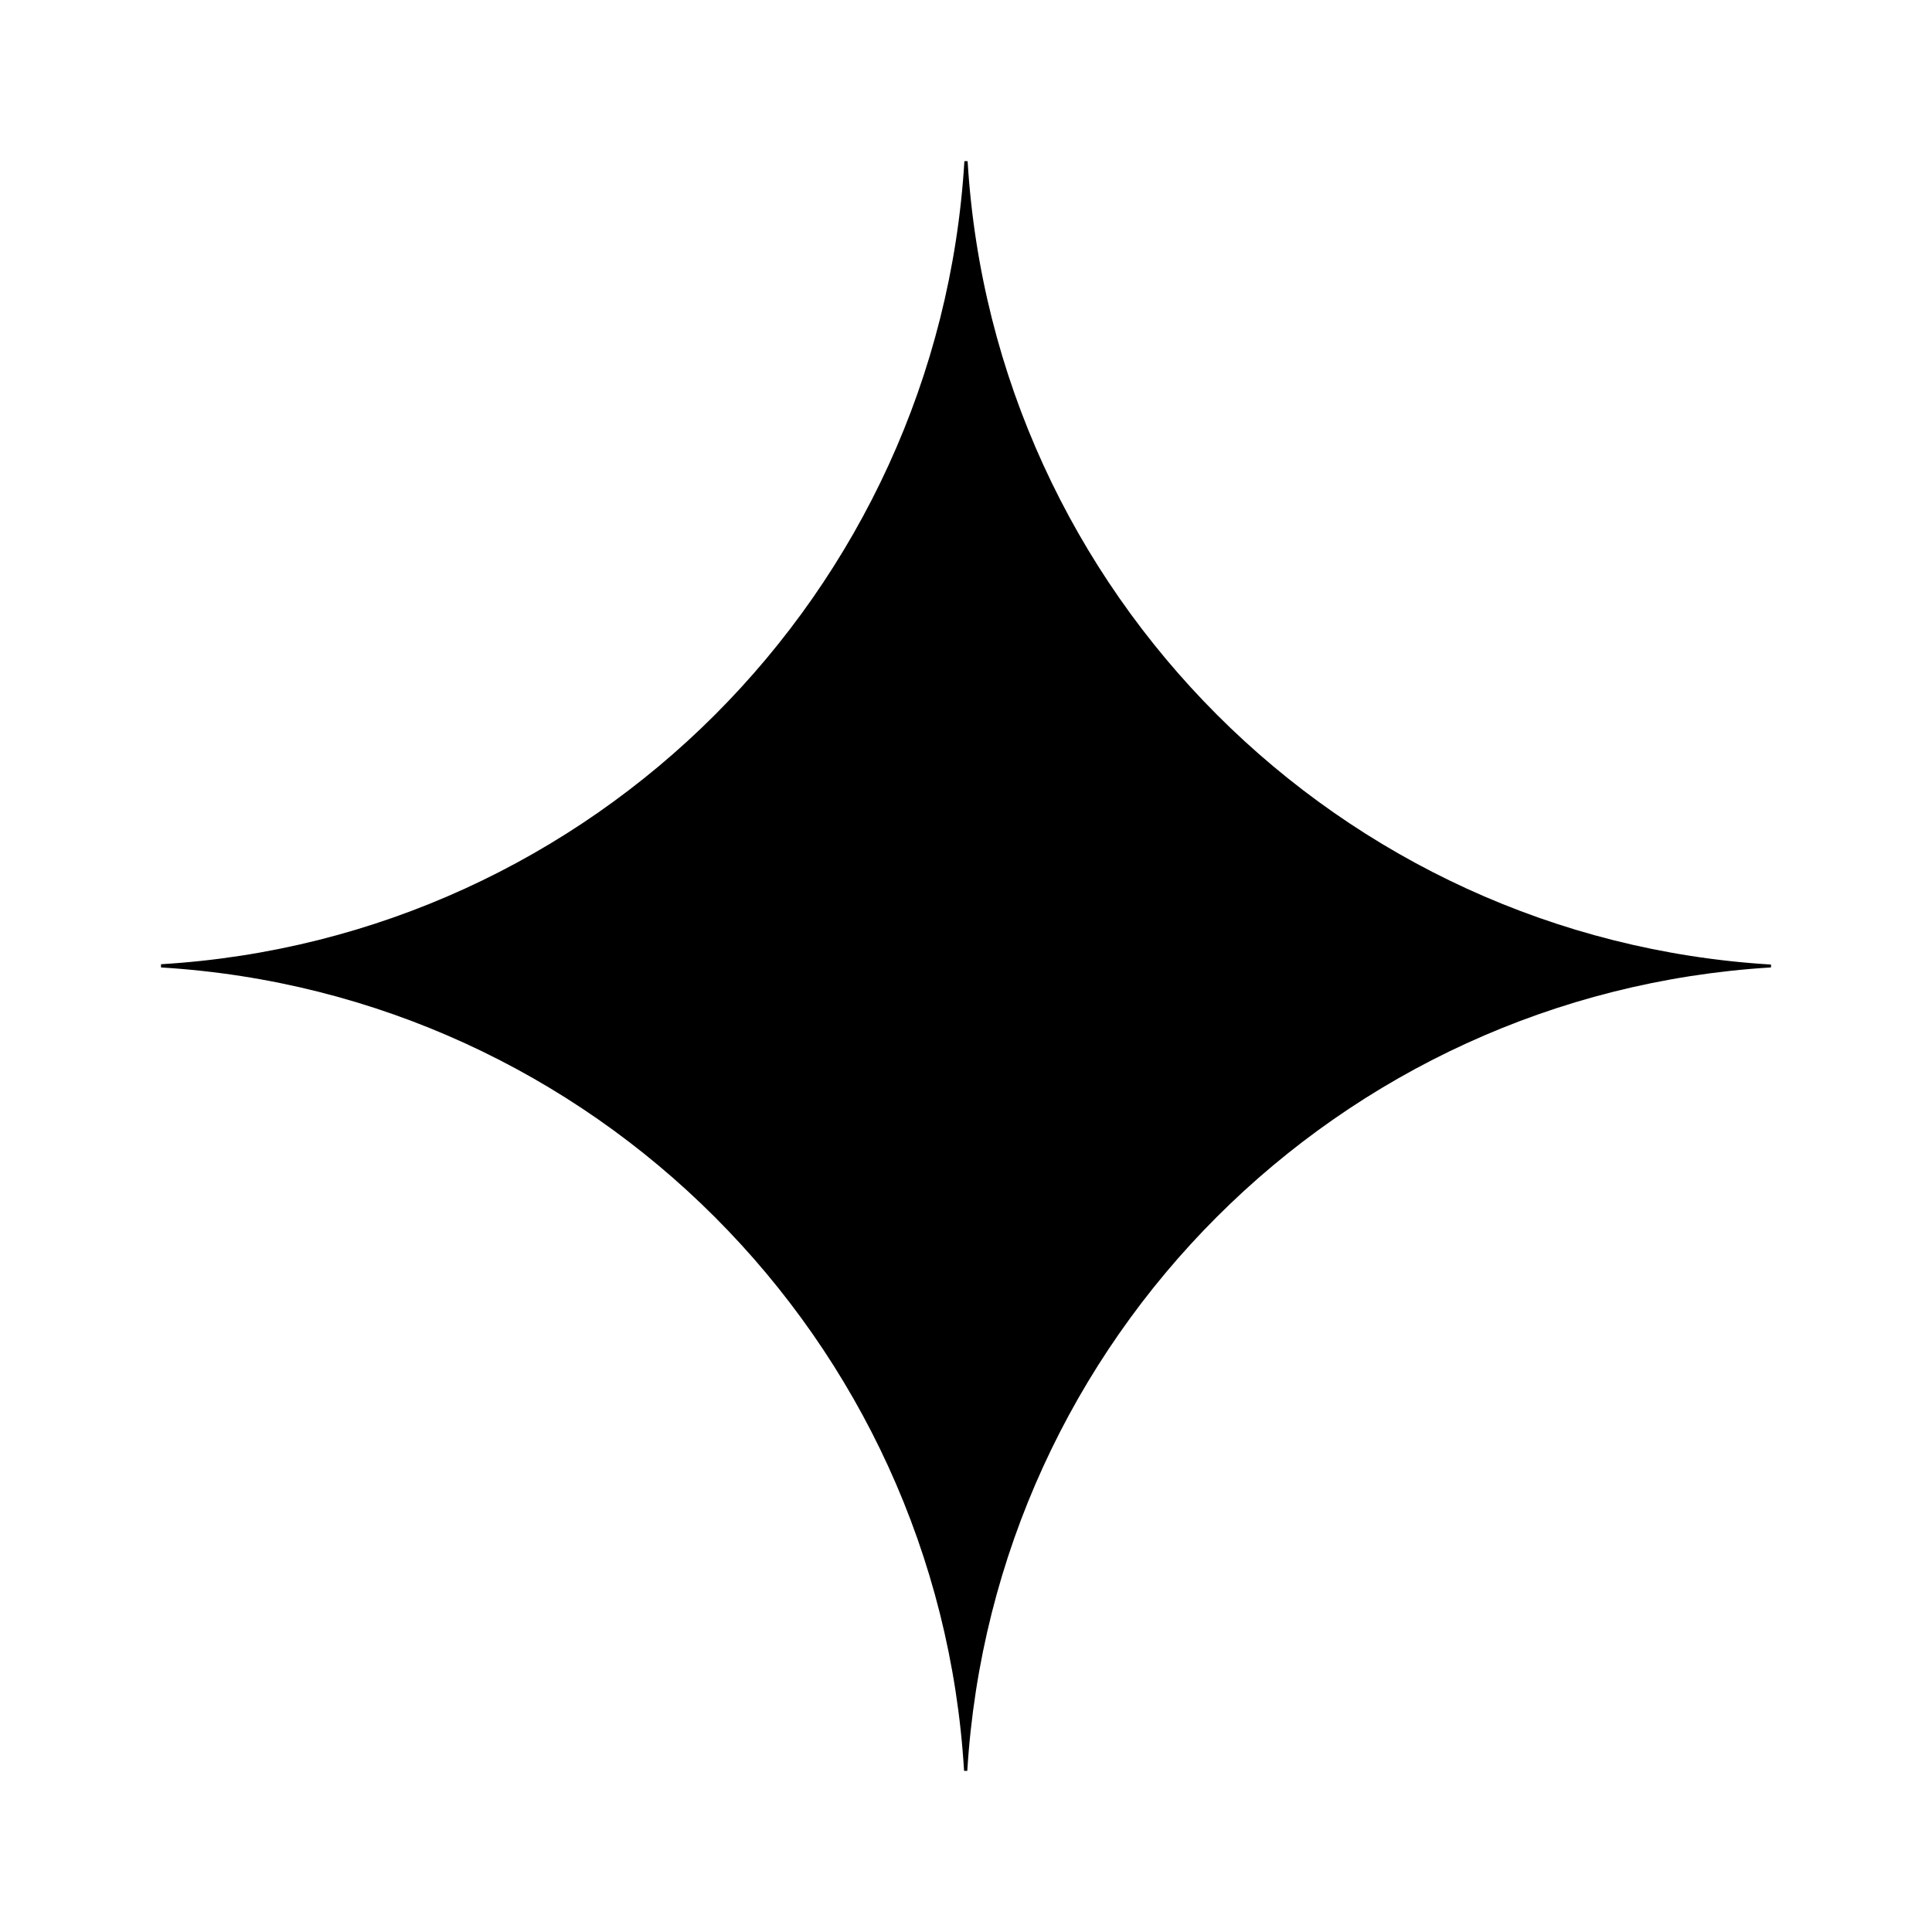
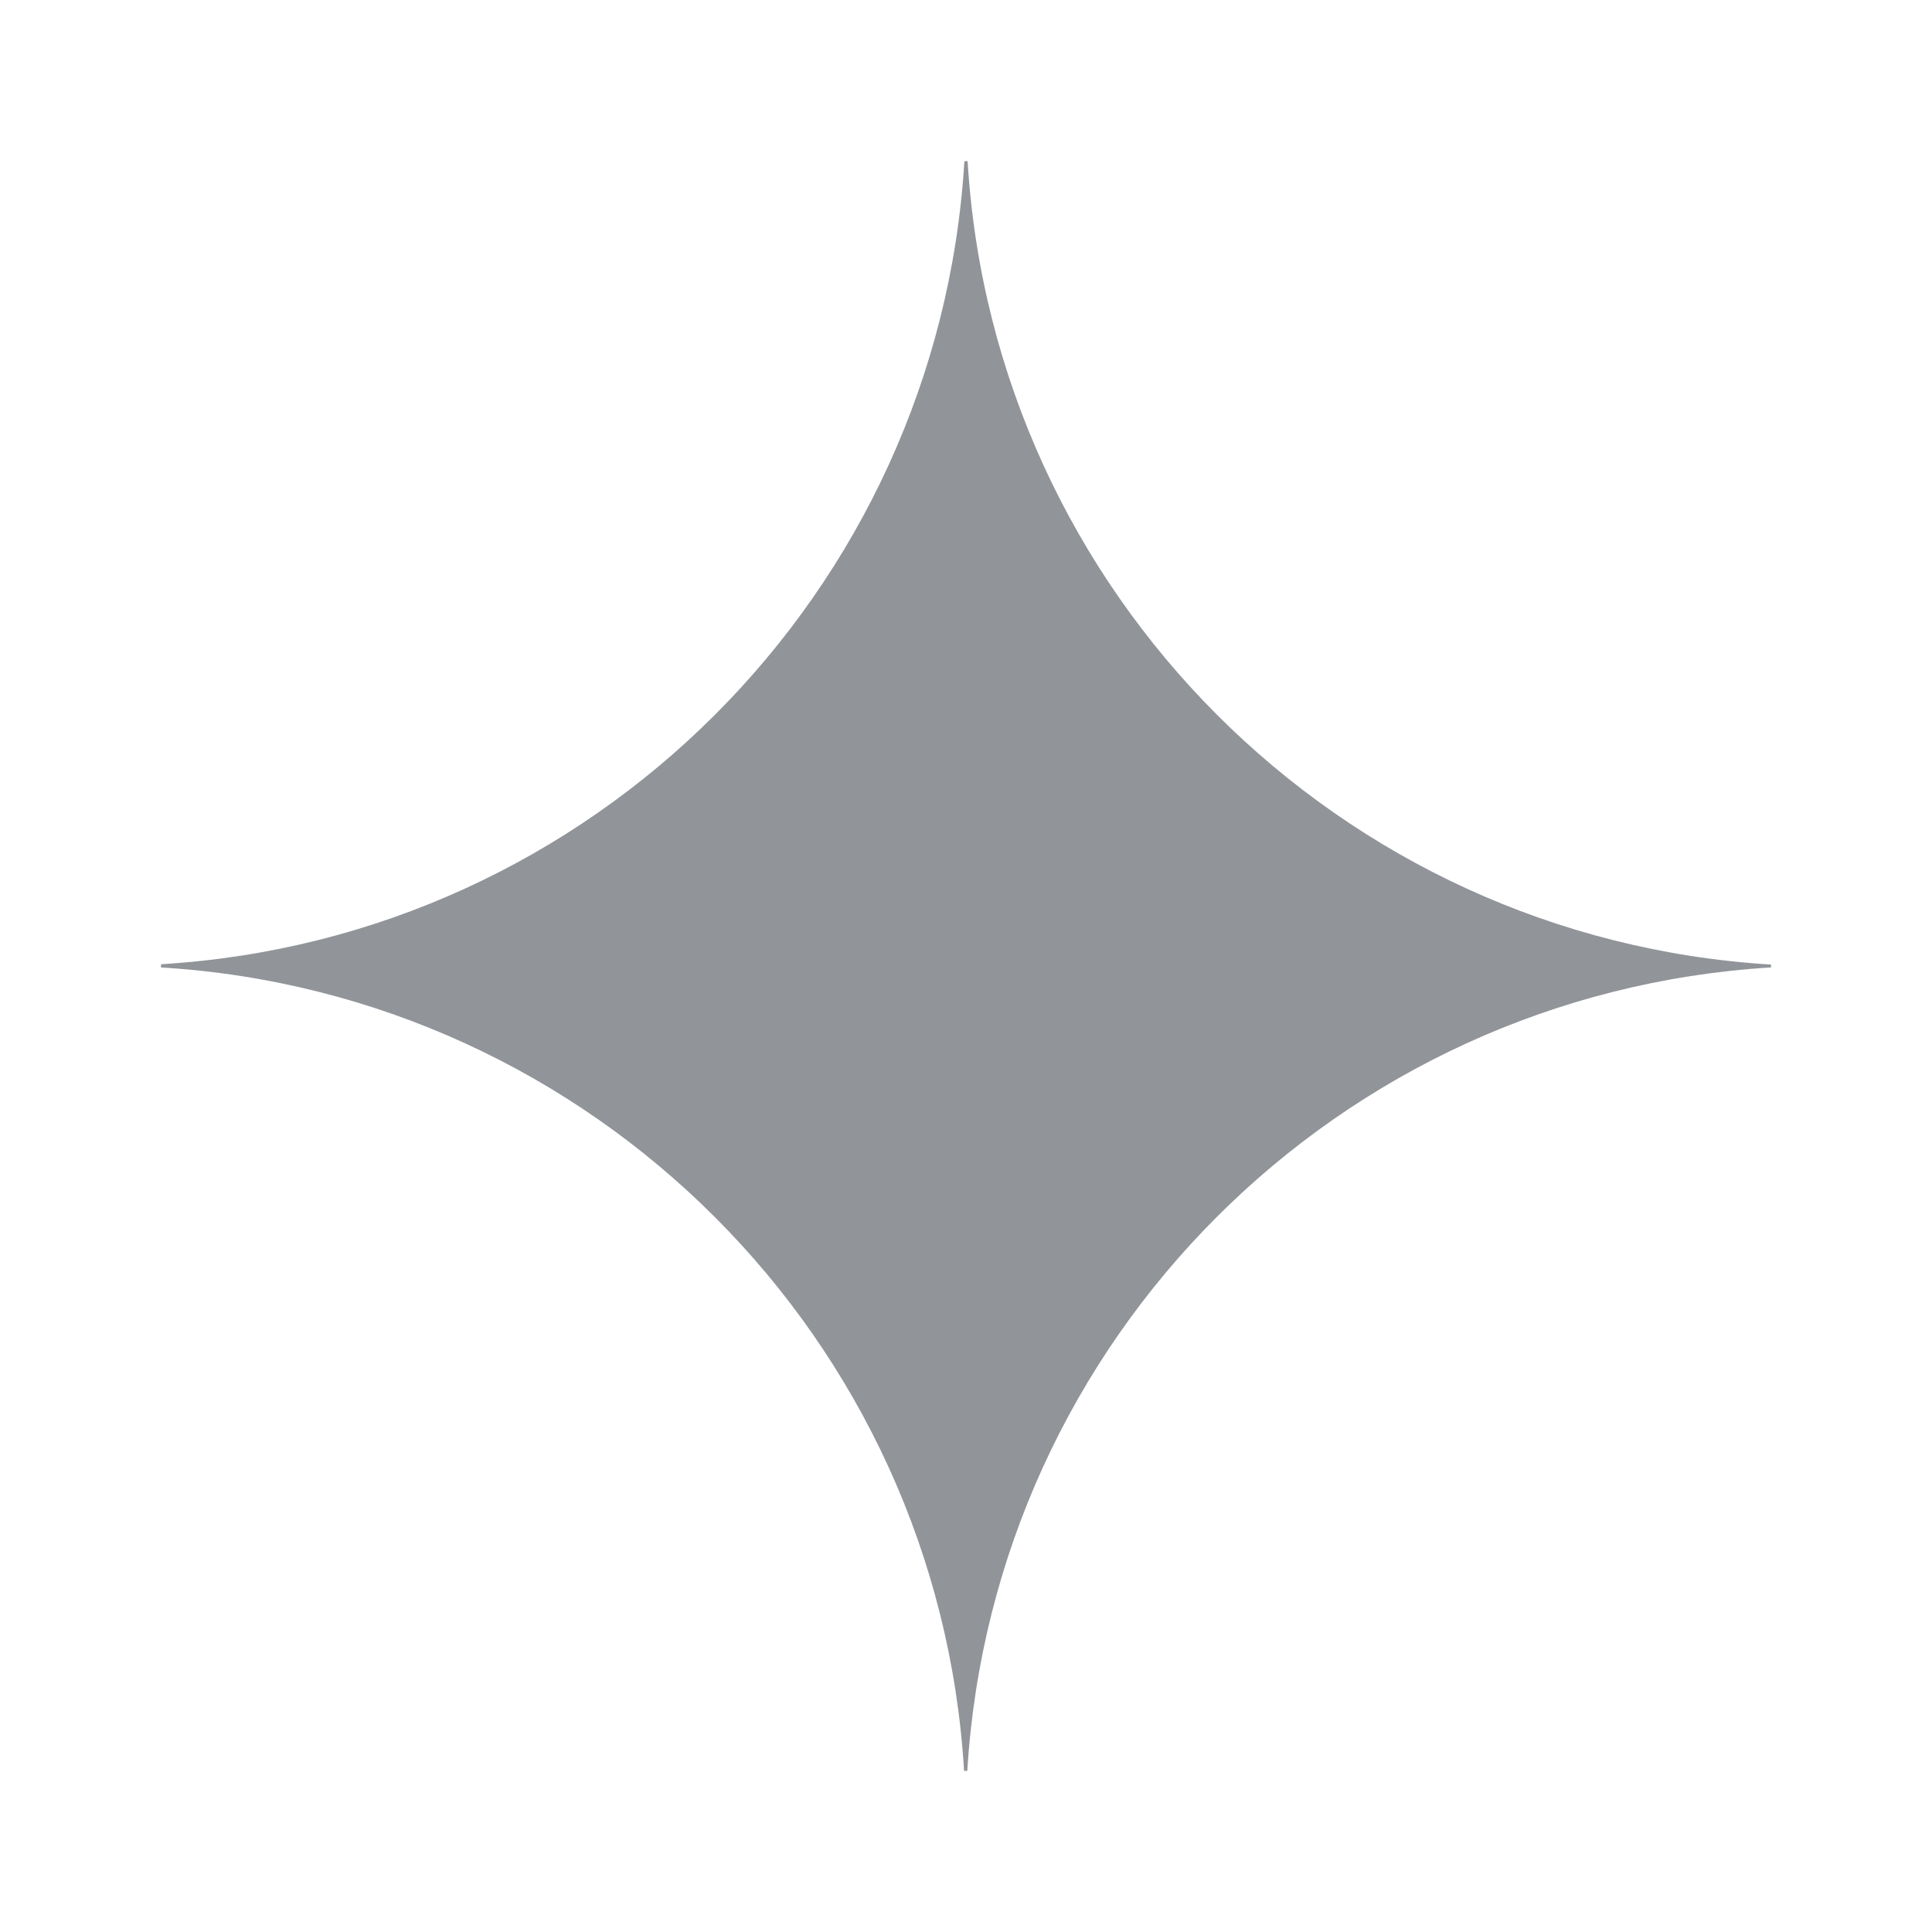
<svg xmlns="http://www.w3.org/2000/svg" width="24" height="24" viewBox="0 0 24 24">
-   <path fill="currentColor" d="M21.996 12.018a10.65 10.65 0 0 0-9.98 9.98h-.04c-.32-5.364-4.613-9.656-9.976-9.98v-.04c5.363-.32 9.656-4.613 9.98-9.976h.04c.324 5.363 4.617 9.656 9.98 9.98v.036z" />
+   <path fill="#919499" d="M21.996 12.018a10.65 10.65 0 0 0-9.98 9.98h-.04c-.32-5.364-4.613-9.656-9.976-9.98v-.04c5.363-.32 9.656-4.613 9.98-9.976h.04c.324 5.363 4.617 9.656 9.98 9.98v.036z" />
</svg>
